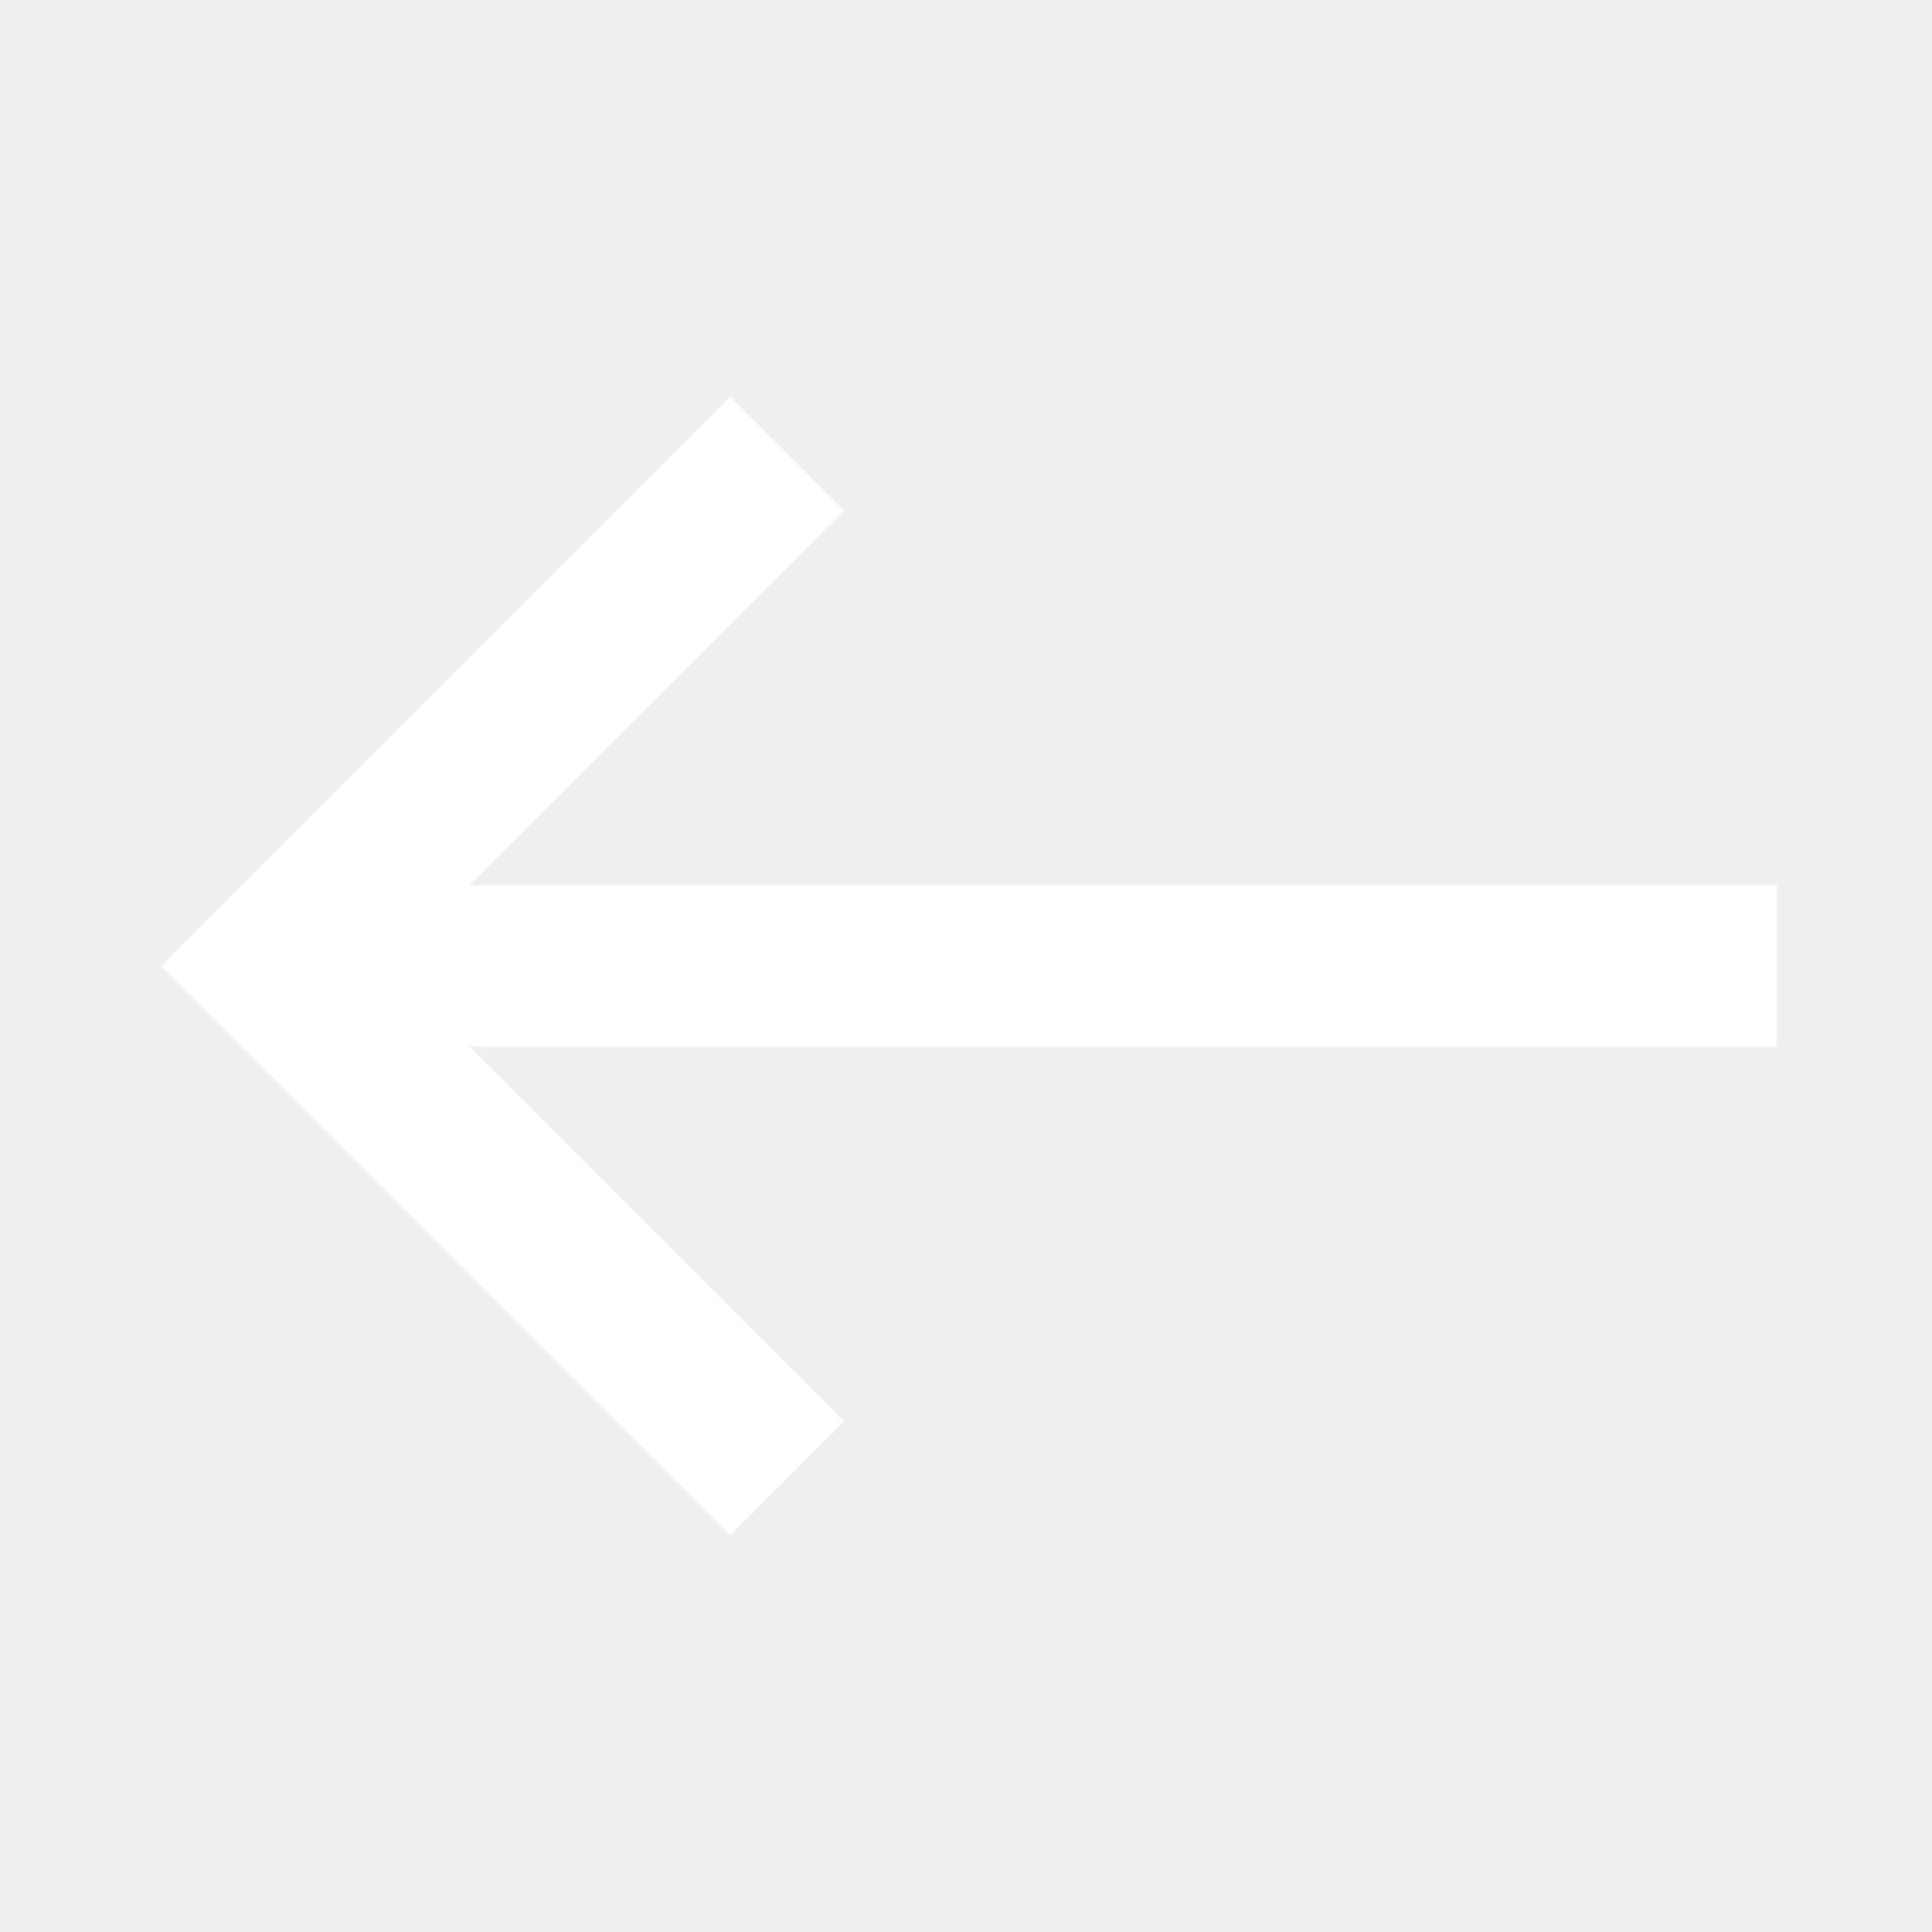
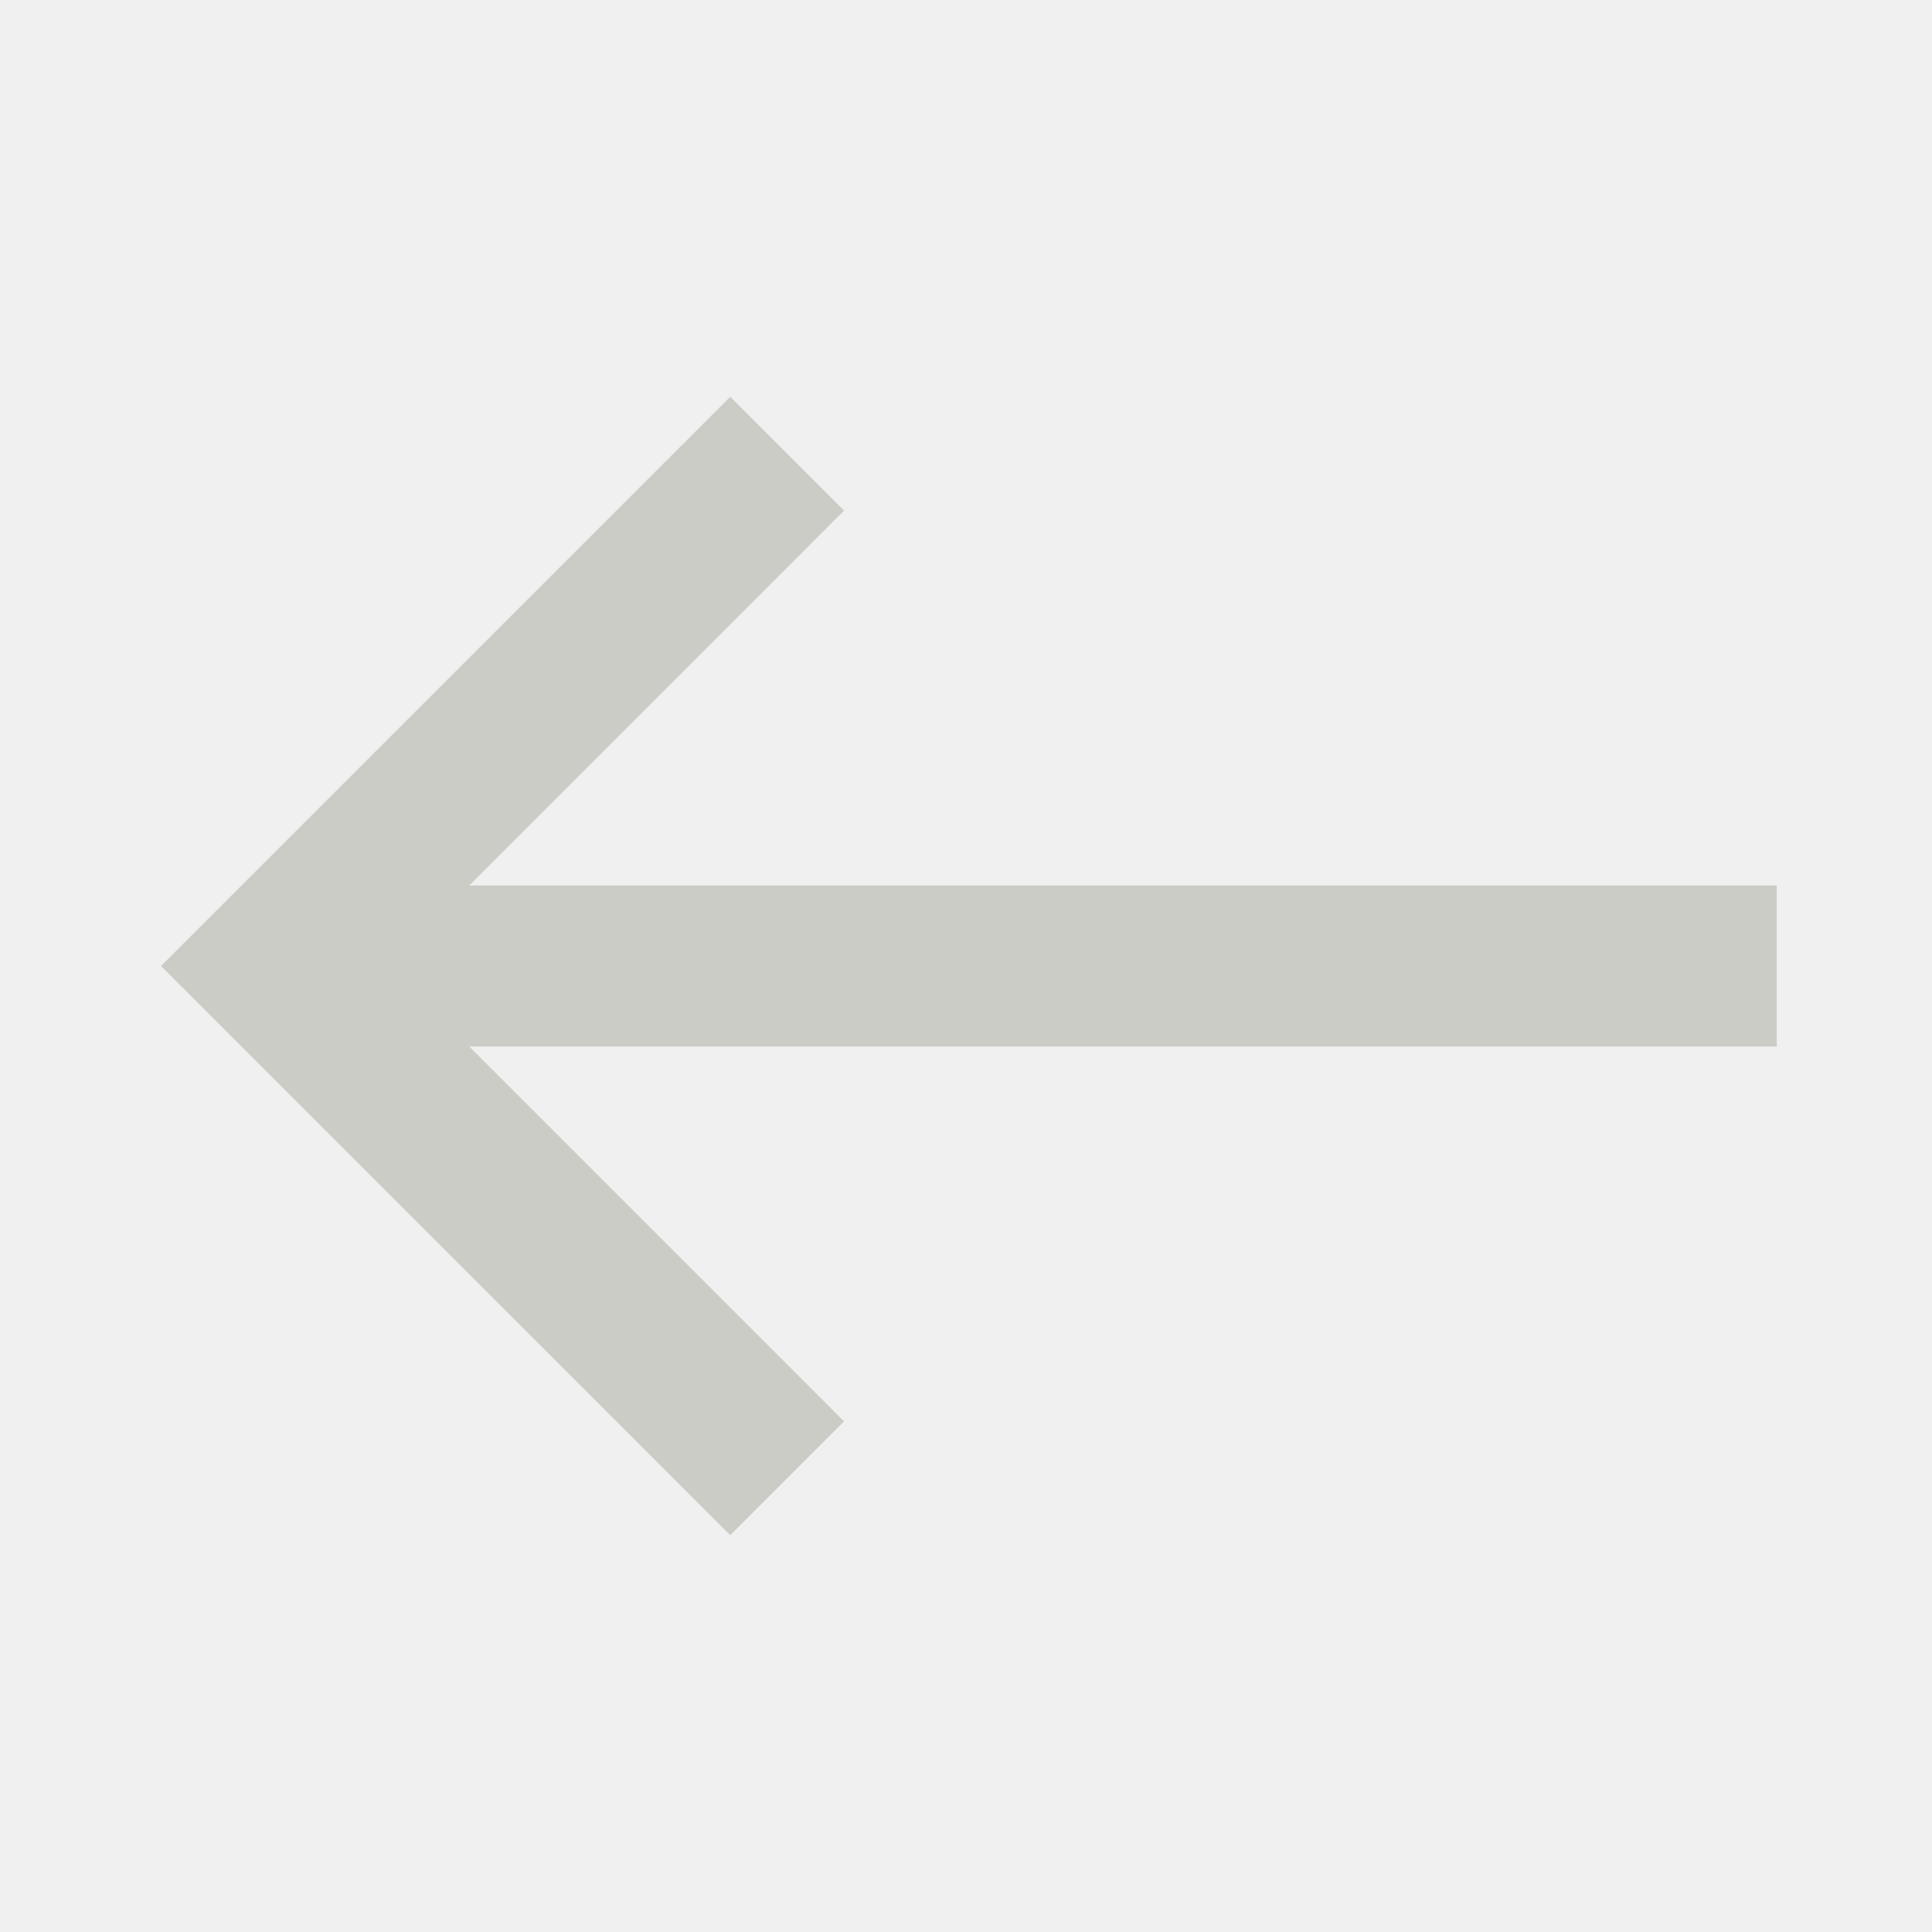
<svg xmlns="http://www.w3.org/2000/svg" width="24px" height="24px" viewBox="0 0 24 24" version="1.1">
  <g id="arrow-left" stroke="none" stroke-width="1" fill="none" fill-rule="evenodd">
-     <polygon id="Path" fill="#FFFFFF" transform="translate(12.03553, 12) scale(-1, 1) translate(-12.03553, -12) " points="13.586 6.343 15 4.929 22.071 12 15 19.071 13.586 17.657 18.241 13 2 13 2 11 18.242 11" />
+     <polygon id="Path" fill="#CBCCC5" transform="translate(12.03553, 12) scale(-1, 1) translate(-12.03553, -12) " points="13.586 6.343 15 4.929 22.071 12 15 19.071 13.586 17.657 18.241 13 2 13 2 11 18.242 11" />
  </g>
</svg>
